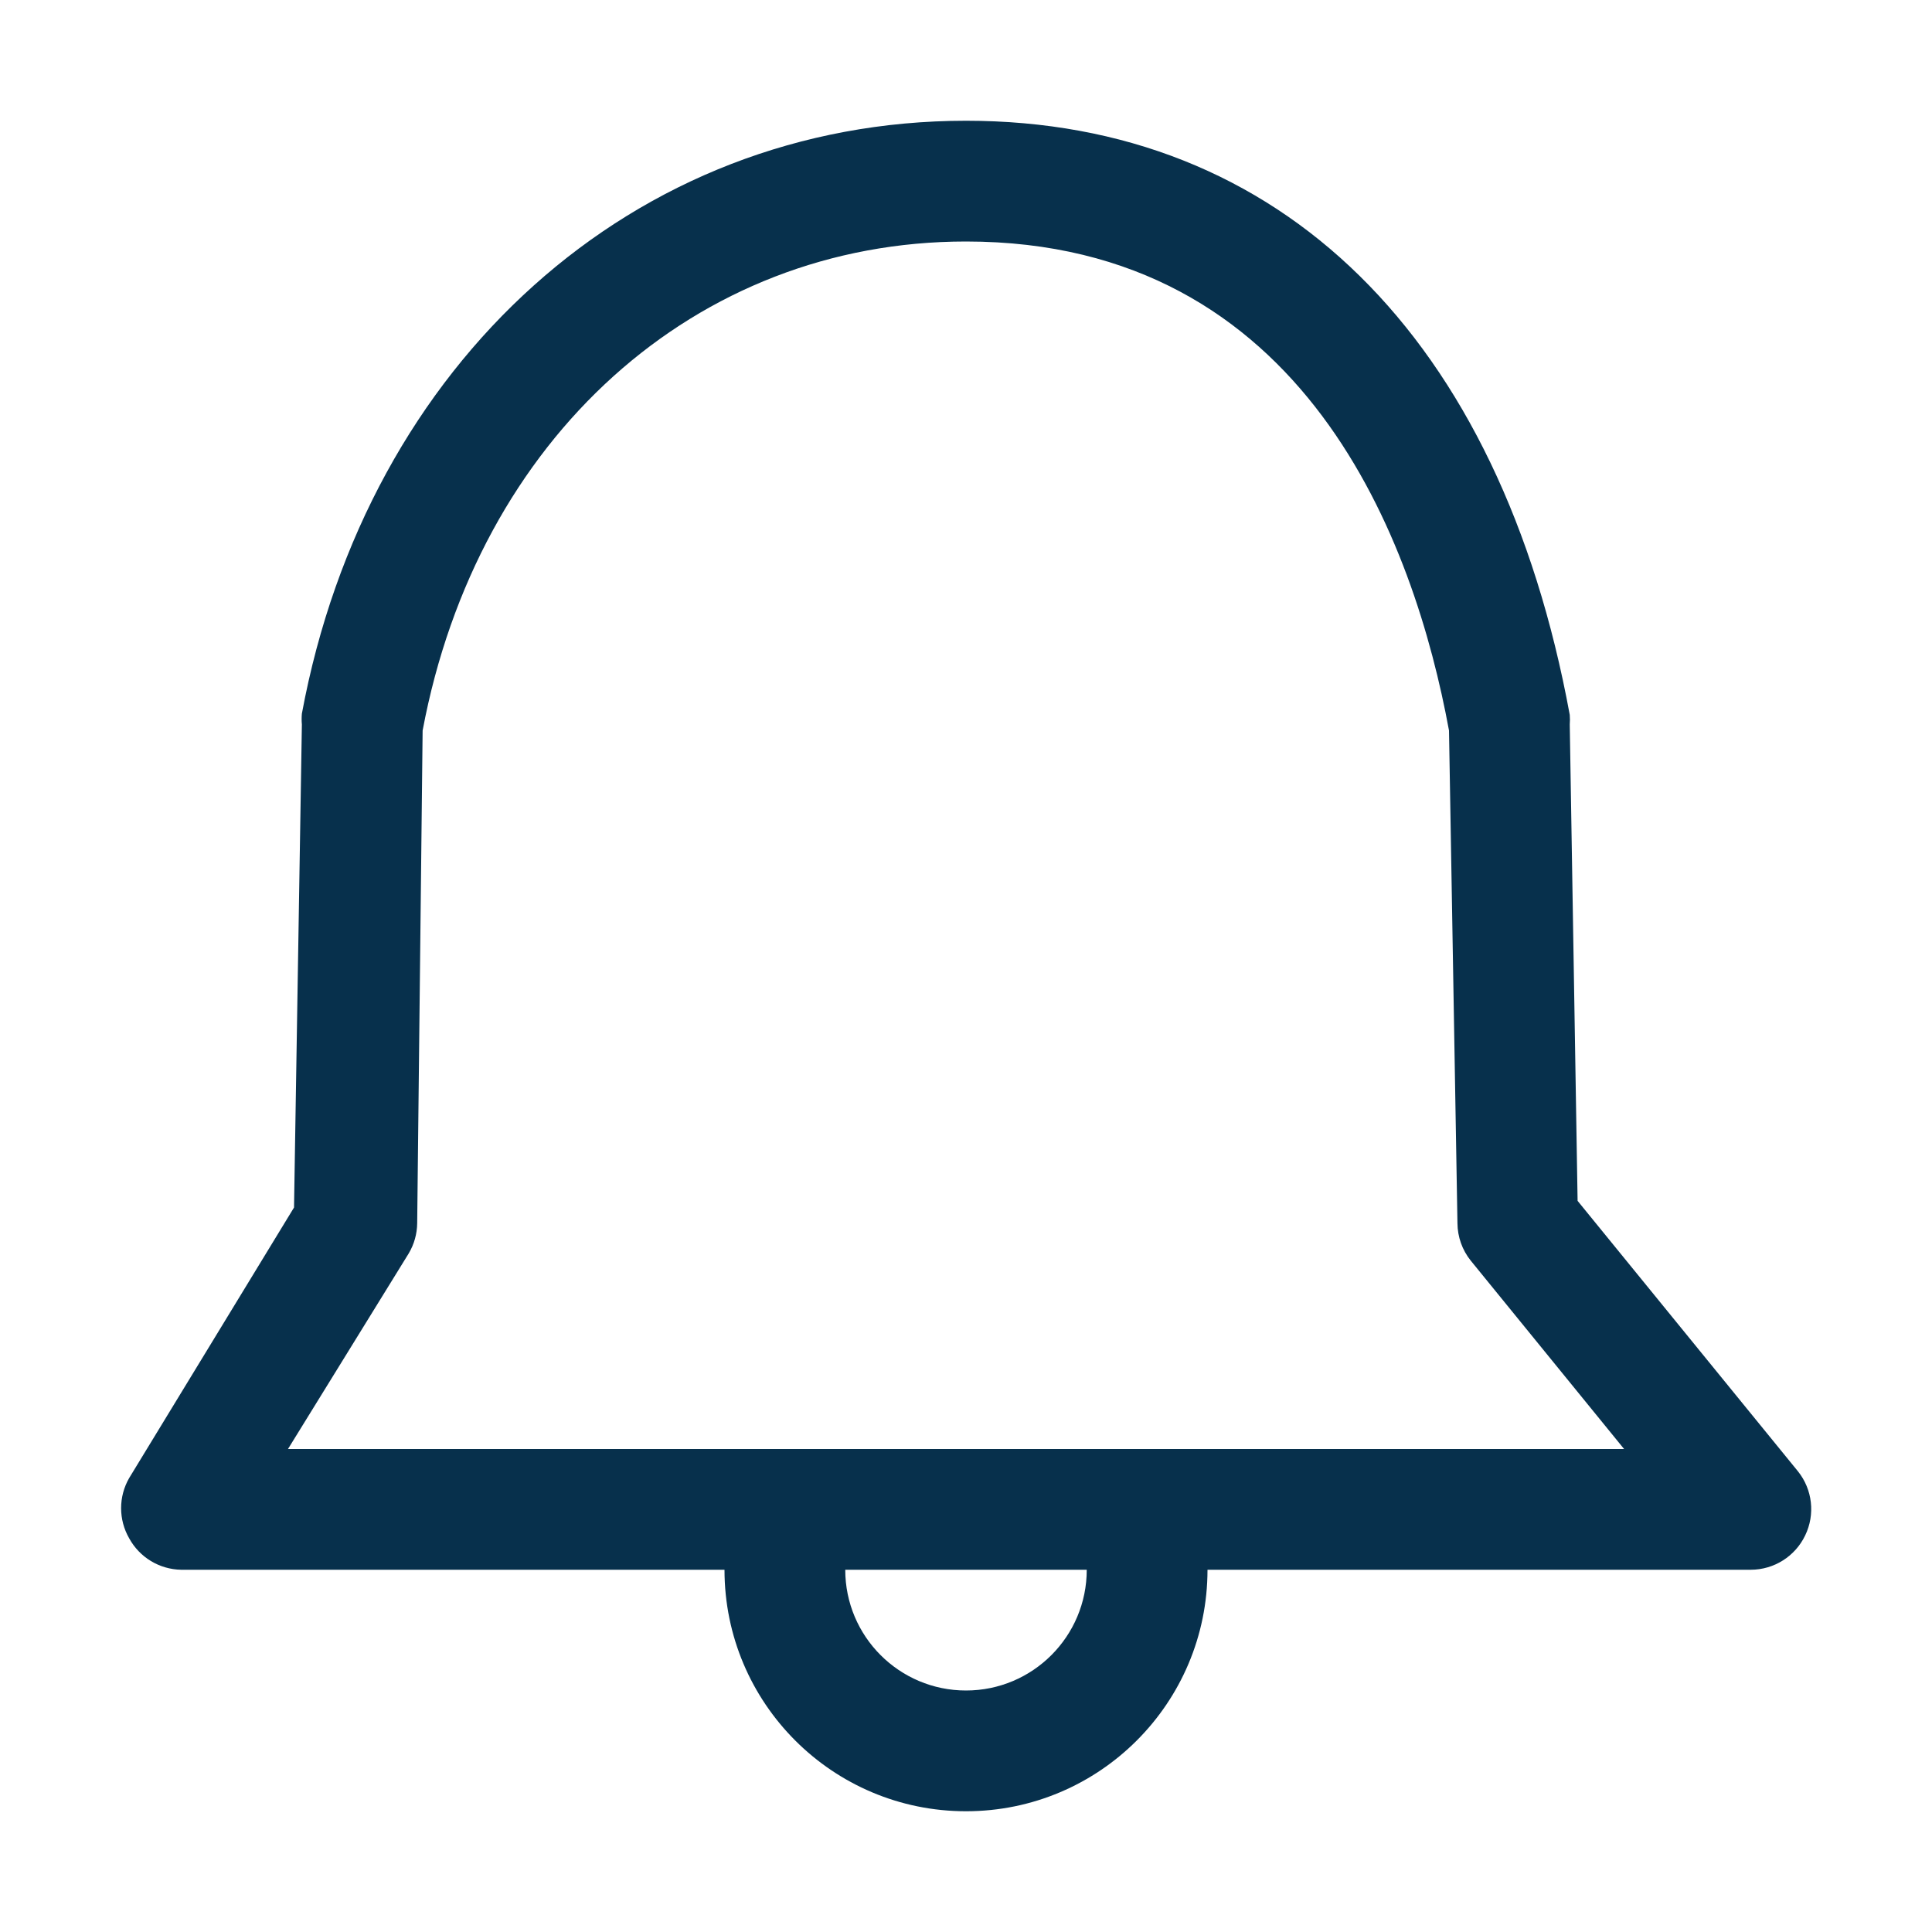
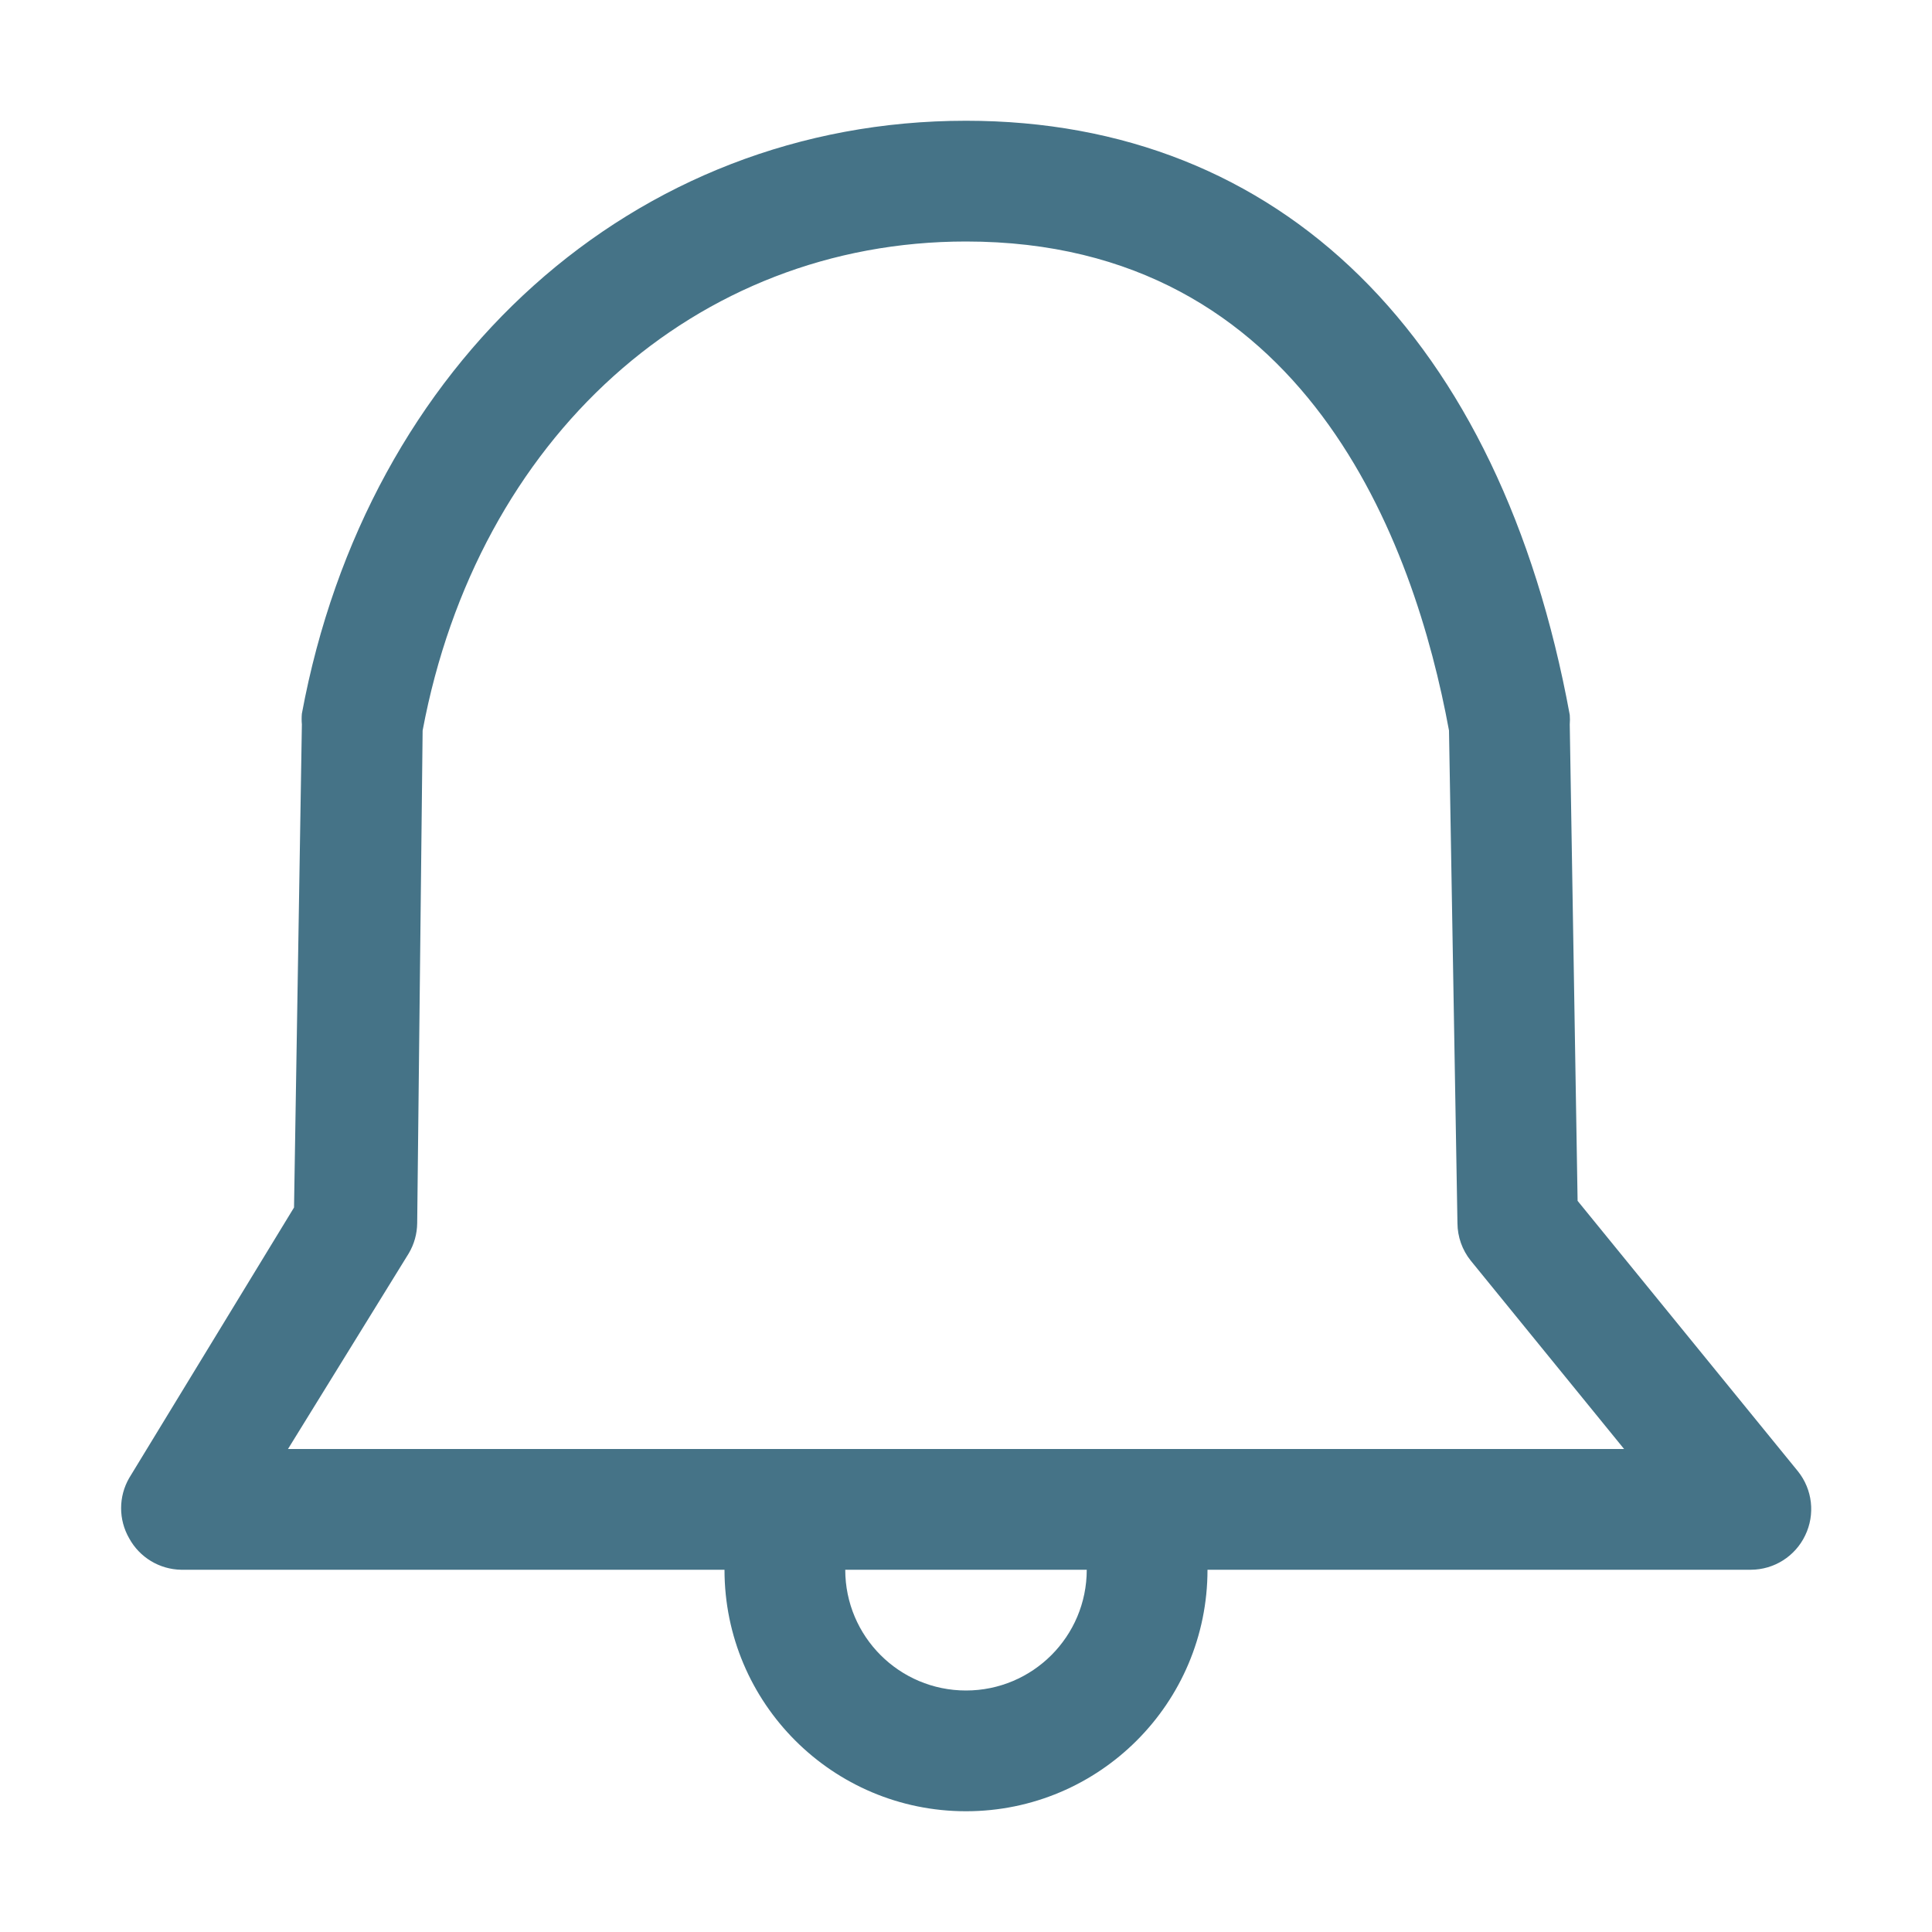
<svg xmlns="http://www.w3.org/2000/svg" viewBox="0 0 32 32">
-   <path d="M29.78 24.37l-3.65-4.48L26 12a1 1 0 000-.16C24.85 5.58 21.21 2 16 2c-5.5 0-9.92 4-11 9.82A1 1 0 005 12l-.13 8-2.73 4.48a1 1 0 000 1A1 1 0 003 26h9a4 4 0 008 0h9a1 1 0 00.9-.57 1 1 0 00-.12-1.06zM16 28a2 2 0 01-2-2h4a2 2 0 01-2 2zM4.77 24l2-3.24a1 1 0 00.14-.5L7 12.1C7.91 7.25 11.52 4 16 4c5.63 0 7.43 5 8 8.1l.14 8.16a1 1 0 00.22.62L26.9 24z" fill="#07304c" />
+   <path d="M29.78 24.37l-3.65-4.48L26 12a1 1 0 000-.16C24.85 5.58 21.21 2 16 2c-5.5 0-9.92 4-11 9.82A1 1 0 005 12l-.13 8-2.73 4.48a1 1 0 000 1A1 1 0 003 26h9a4 4 0 008 0h9a1 1 0 00.9-.57 1 1 0 00-.12-1.06zM16 28a2 2 0 01-2-2h4a2 2 0 01-2 2zM4.77 24l2-3.24a1 1 0 00.14-.5L7 12.1C7.91 7.25 11.52 4 16 4c5.63 0 7.43 5 8 8.1l.14 8.16a1 1 0 00.22.62L26.9 24z" fill="#457387" />
</svg>
